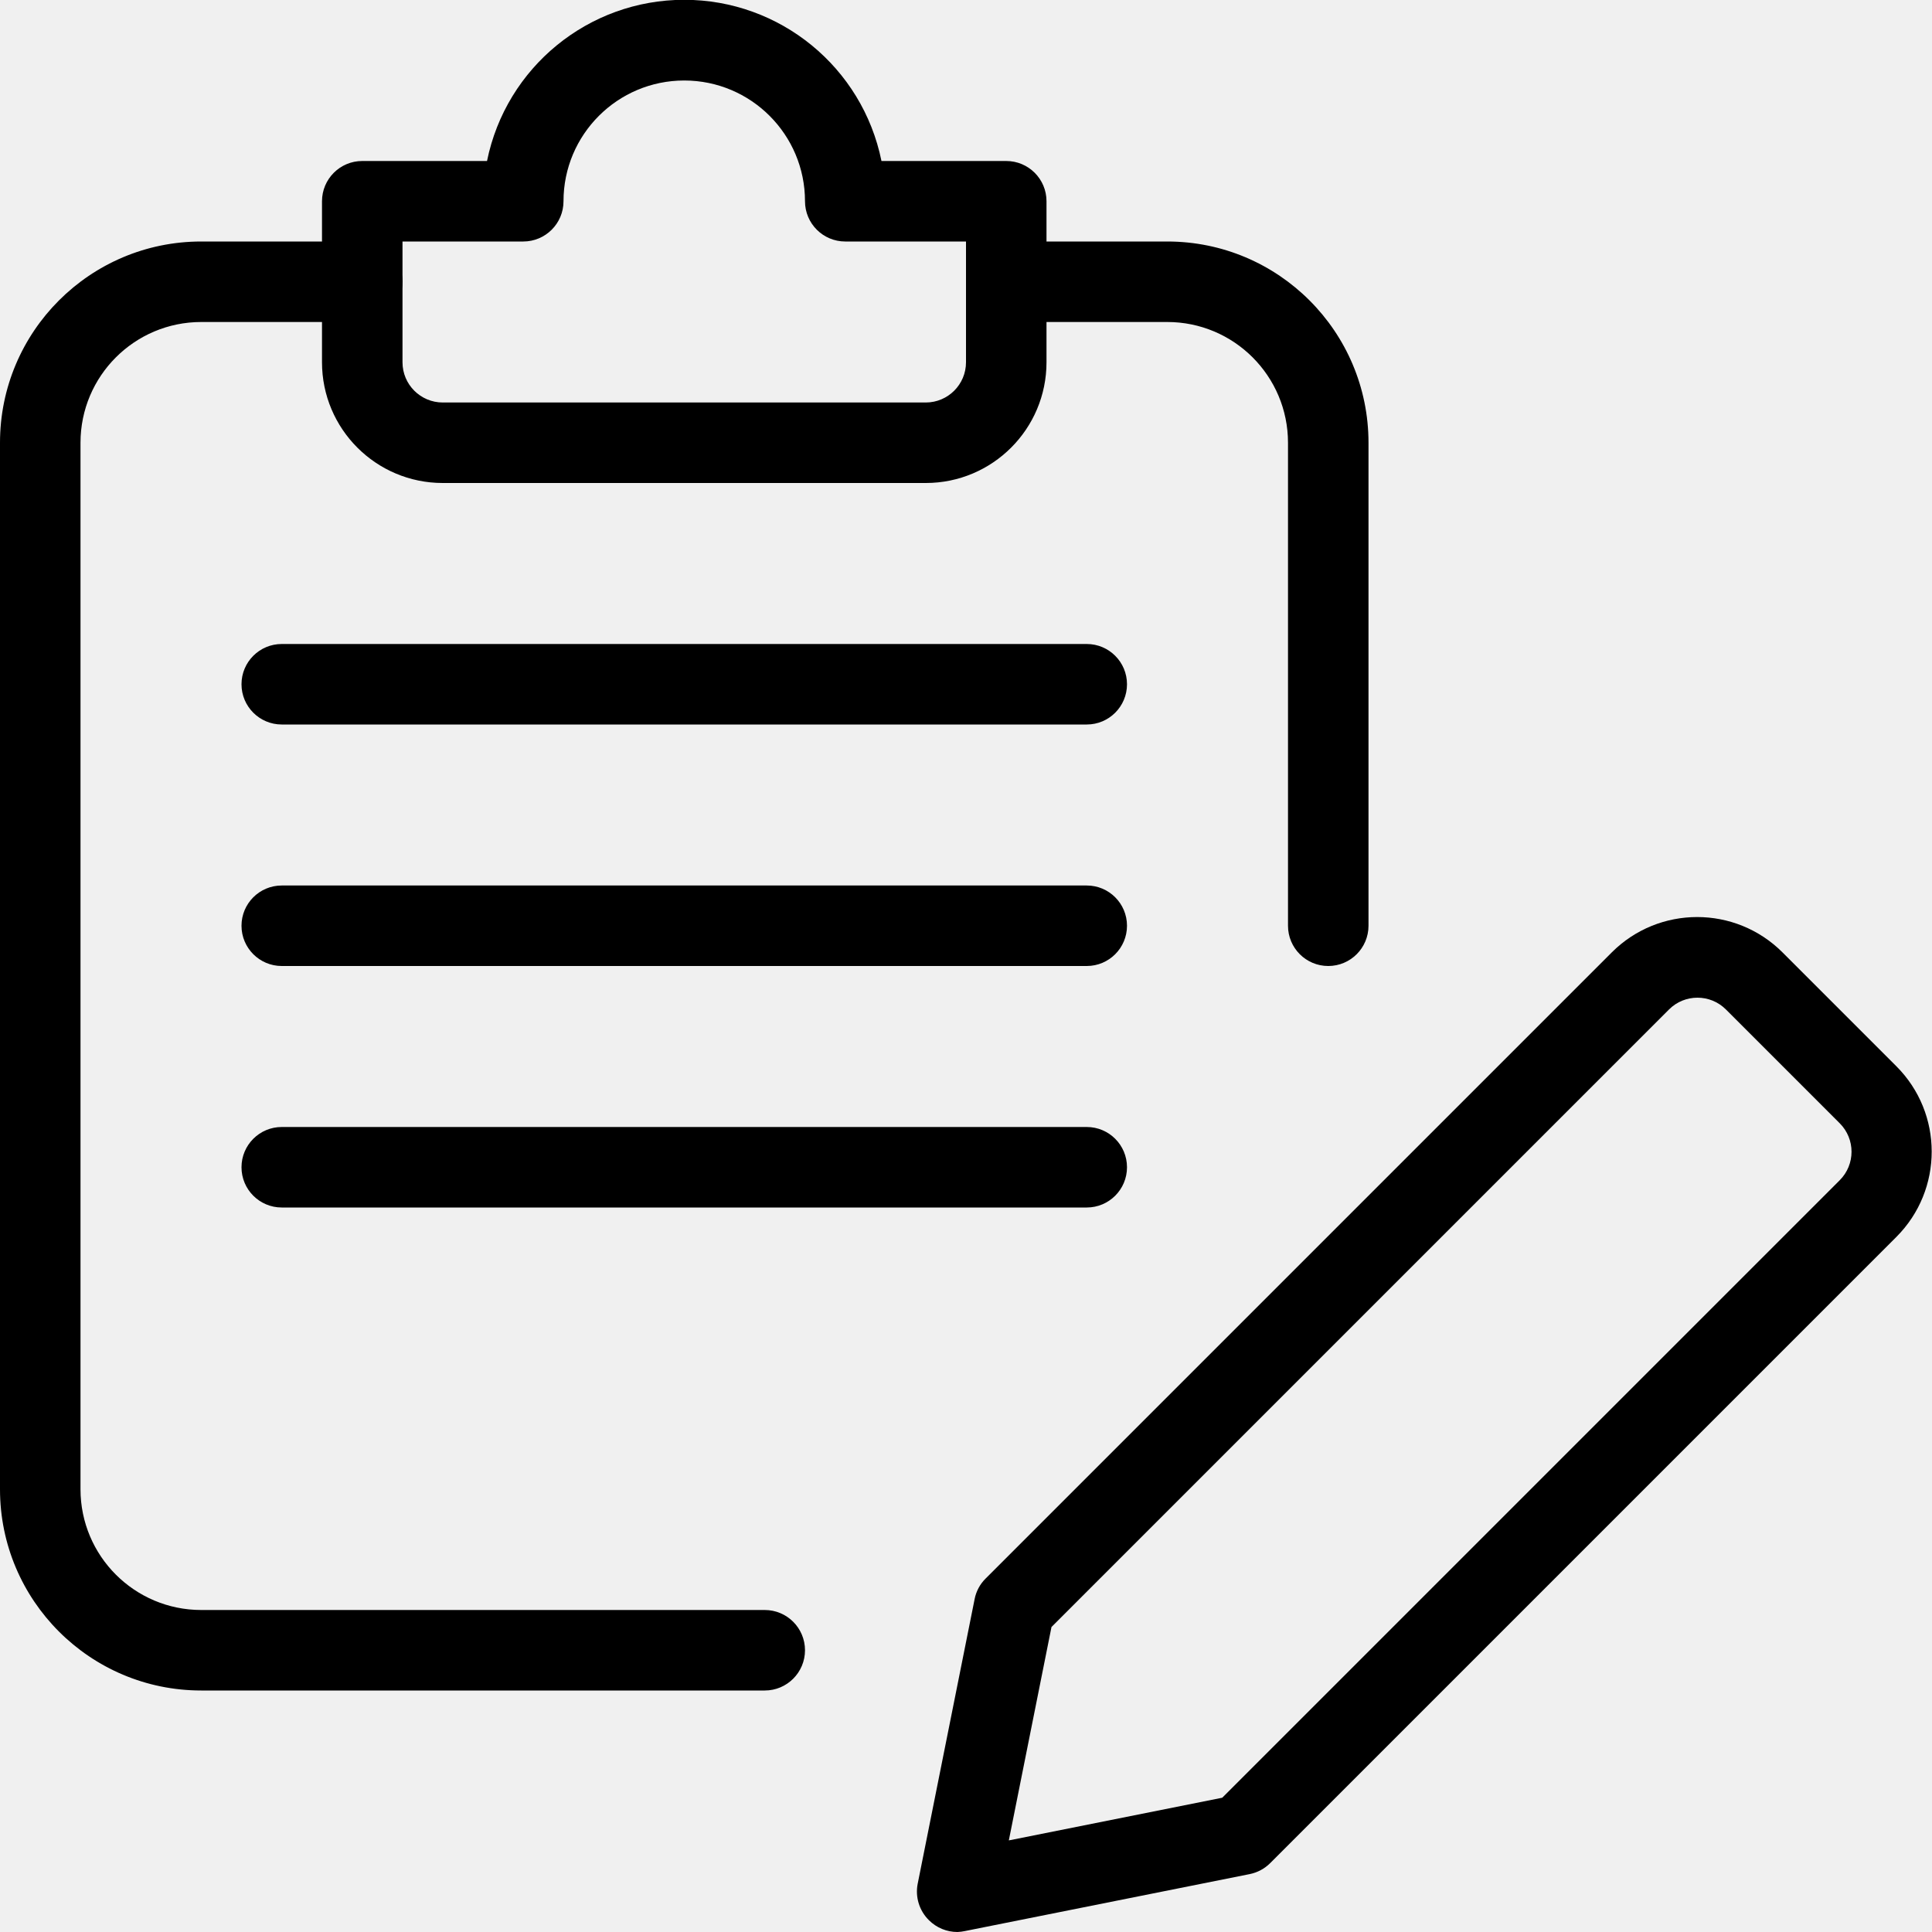
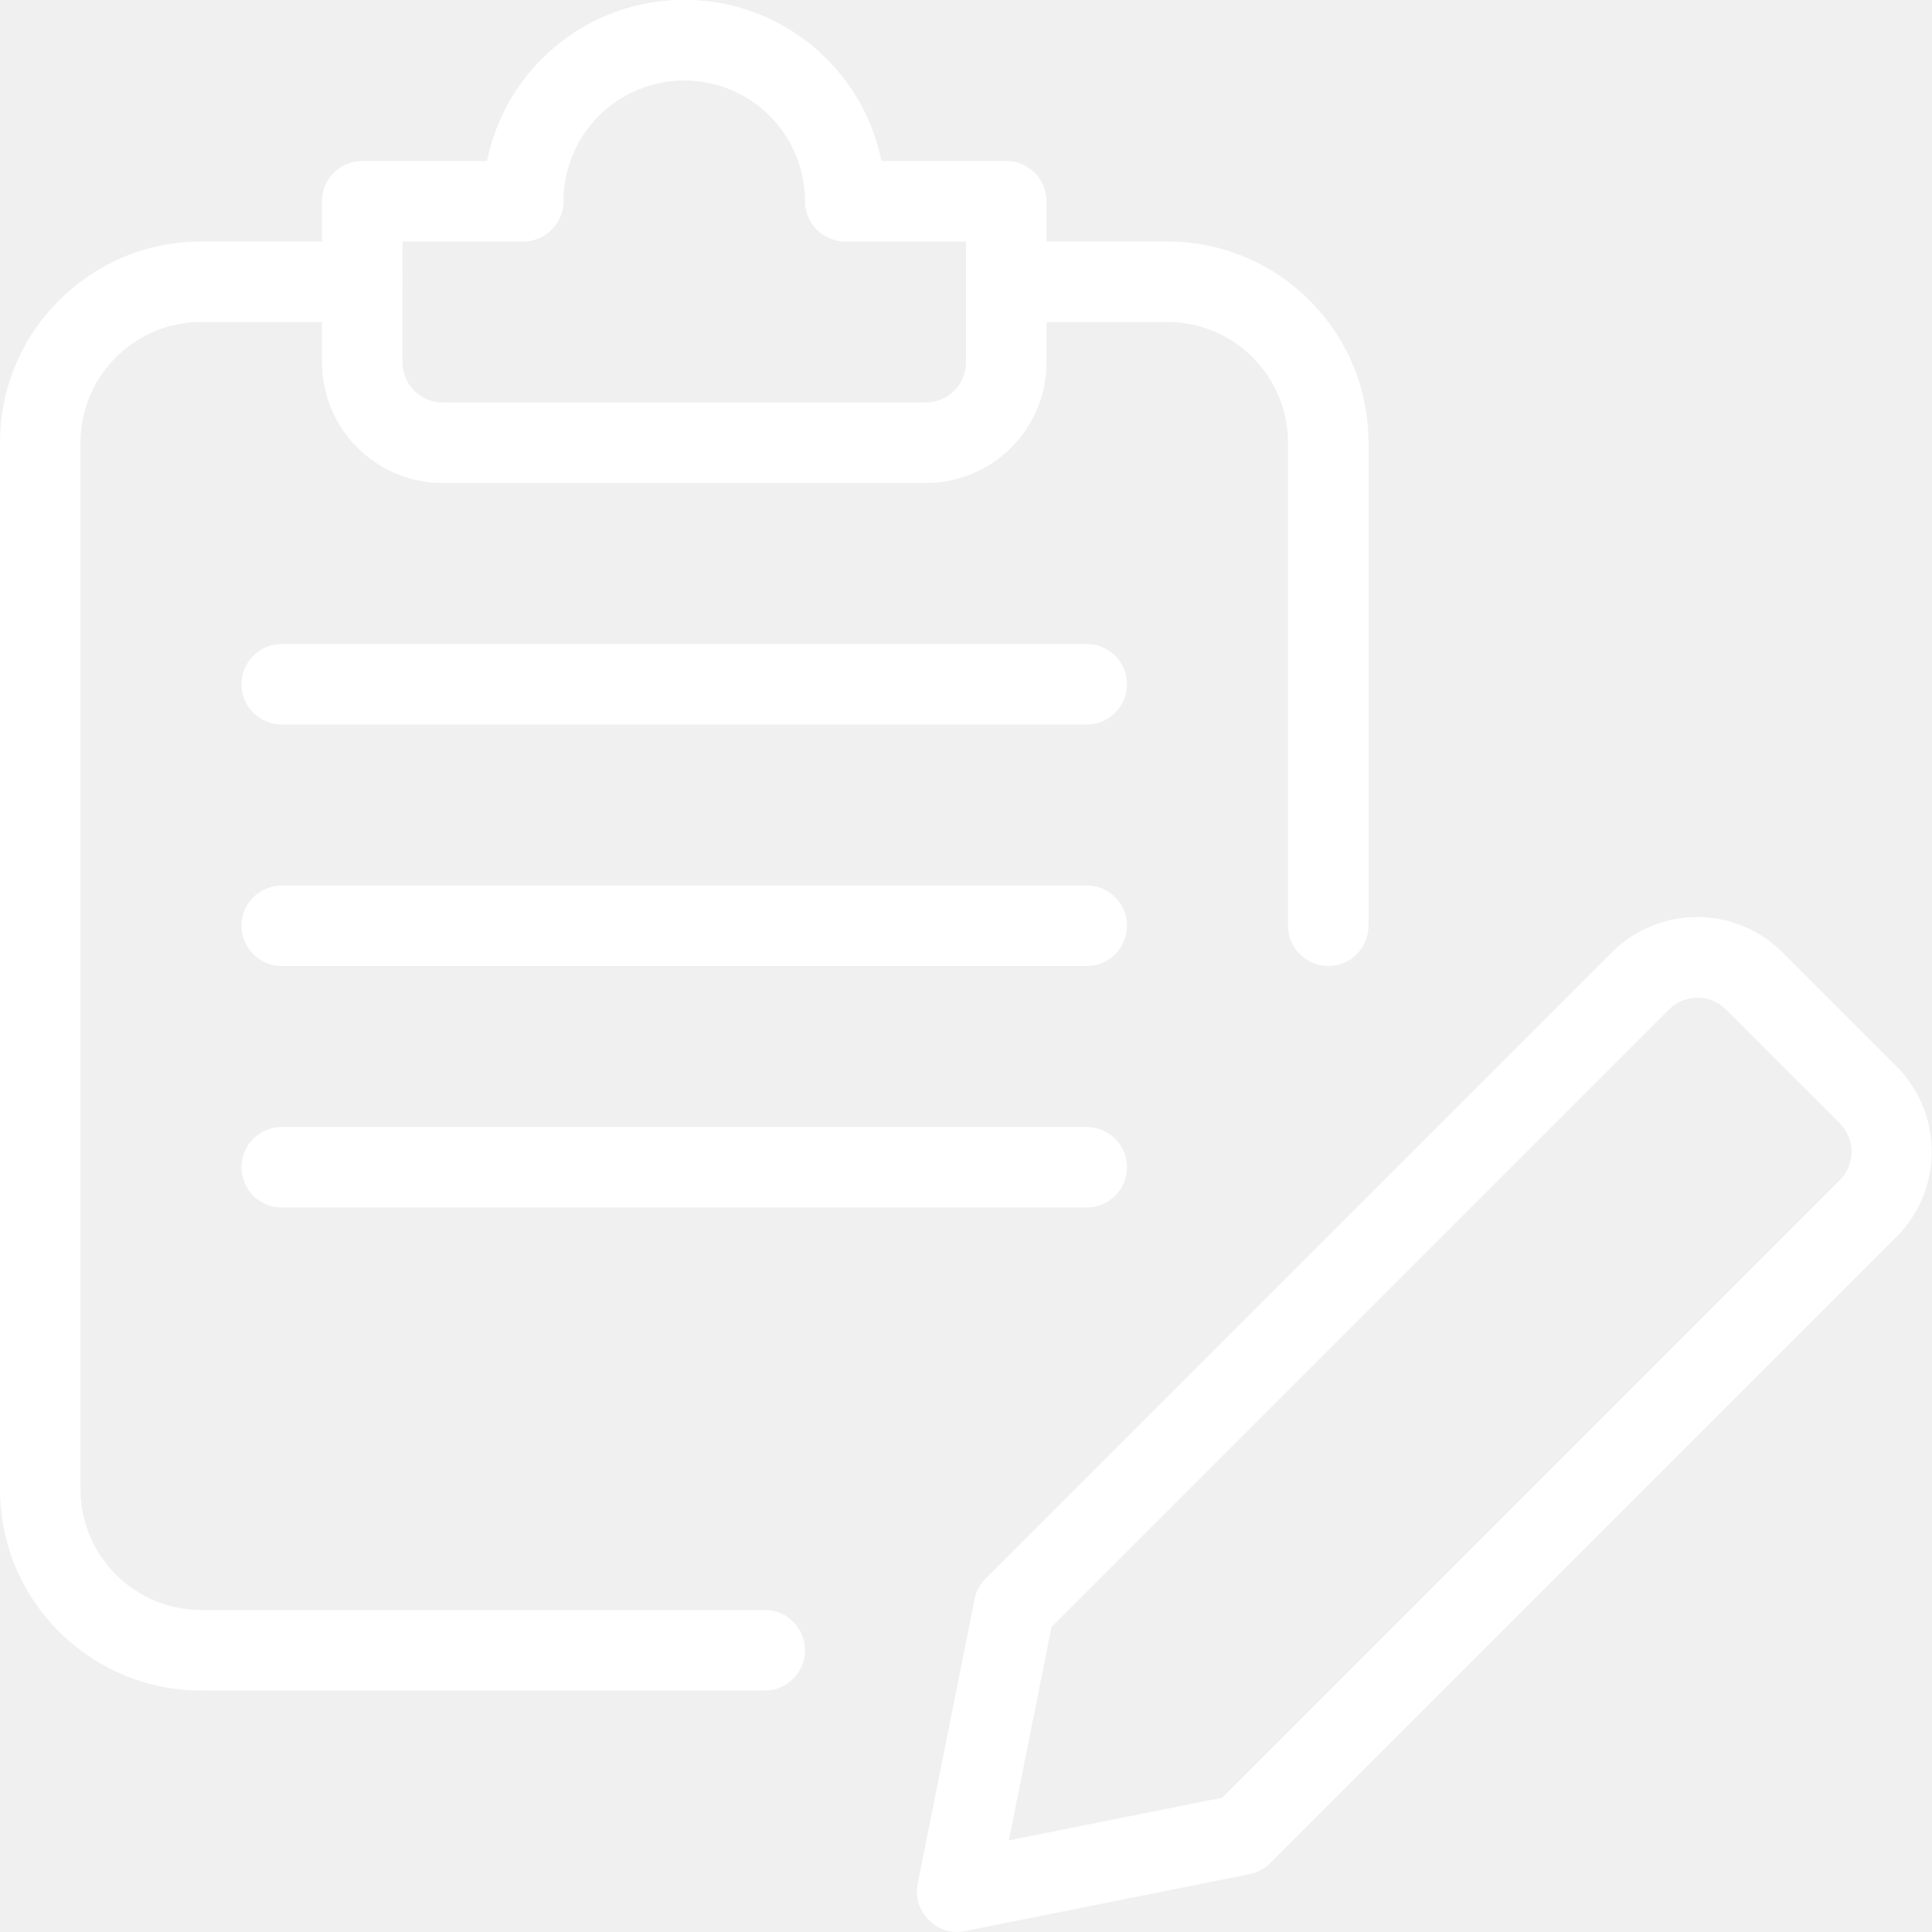
<svg xmlns="http://www.w3.org/2000/svg" id="createList" width="23.999" height="24" viewBox="0 0 23.999 24">
-   <path id="Path_6" data-name="Path 6" d="M11.894,24a.5.5,0,0,1-.354-.146A.5.5,0,0,1,11.4,23.4l.707-3.535a.49.49,0,0,1,.137-.256l7.778-7.778a1.5,1.5,0,0,1,2.121,0l1.414,1.414a1.5,1.5,0,0,1,0,2.121l-7.778,7.778a.5.5,0,0,1-.256.137l-3.535.707A.531.531,0,0,1,11.894,24Zm1.168-3.789-.53,2.651,2.651-.53,7.671-7.671a.5.5,0,0,0,0-.707L21.44,12.54a.5.5,0,0,0-.707,0Zm2.367,2.582h.01Z" />
-   <path id="Path_7" data-name="Path 7" d="M9.5,21h-7A2.5,2.5,0,0,1,0,18.5V5.5A2.5,2.5,0,0,1,2.5,3h2a.5.5,0,0,1,0,1h-2A1.5,1.5,0,0,0,1,5.5v13A1.5,1.5,0,0,0,2.5,20h7a.5.5,0,0,1,0,1Z" />
-   <path id="Path_8" data-name="Path 8" d="M16.5,12a.5.5,0,0,1-.5-.5v-6A1.5,1.5,0,0,0,14.5,4h-2a.5.5,0,0,1,0-1h2A2.5,2.5,0,0,1,17,5.5v6A.5.5,0,0,1,16.5,12Z" />
-   <path id="Path_9" data-name="Path 9" d="M11.5,6h-6A1.5,1.5,0,0,1,4,4.5v-2A.5.5,0,0,1,4.5,2H6.05a2.5,2.5,0,0,1,4.9,0H12.5a.5.5,0,0,1,.5.5v2A1.5,1.5,0,0,1,11.5,6ZM5,3V4.5a.5.5,0,0,0,.5.5h6a.5.5,0,0,0,.5-.5V3H10.5a.5.5,0,0,1-.5-.5,1.5,1.5,0,0,0-3,0,.5.5,0,0,1-.5.5Z" />
-   <path id="Path_10" data-name="Path 10" d="M13.5,9H3.5a.5.5,0,0,1,0-1h10a.5.5,0,0,1,0,1Z" />
-   <path id="Path_11" data-name="Path 11" d="M13.5,12H3.5a.5.5,0,0,1,0-1h10a.5.5,0,0,1,0,1Z" />
-   <path id="Path_12" data-name="Path 12" d="M13.5,15H3.5a.5.5,0,0,1,0-1h10a.5.5,0,0,1,0,1Z" />
+   <path id="Path_6" data-name="Path 6" d="M11.894,24a.5.5,0,0,1-.354-.146A.5.5,0,0,1,11.4,23.4l.707-3.535a.49.49,0,0,1,.137-.256l7.778-7.778a1.5,1.5,0,0,1,2.121,0l1.414,1.414a1.5,1.5,0,0,1,0,2.121l-7.778,7.778a.5.5,0,0,1-.256.137l-3.535.707A.531.531,0,0,1,11.894,24Zm1.168-3.789-.53,2.651,2.651-.53,7.671-7.671a.5.5,0,0,0,0-.707L21.44,12.54a.5.5,0,0,0-.707,0Zm2.367,2.582h.01Z" fill="#fff" />
+   <path id="Path_7" data-name="Path 7" d="M9.5,21h-7A2.5,2.5,0,0,1,0,18.5V5.5A2.5,2.5,0,0,1,2.5,3h2a.5.5,0,0,1,0,1h-2A1.5,1.5,0,0,0,1,5.5v13A1.5,1.5,0,0,0,2.5,20h7a.5.5,0,0,1,0,1Z" fill="#fff" />
+   <path id="Path_8" data-name="Path 8" d="M16.5,12a.5.5,0,0,1-.5-.5v-6A1.5,1.5,0,0,0,14.5,4h-2a.5.5,0,0,1,0-1h2A2.5,2.5,0,0,1,17,5.5v6A.5.5,0,0,1,16.5,12Z" fill="#fff" />
+   <path id="Path_9" data-name="Path 9" d="M11.5,6h-6A1.5,1.5,0,0,1,4,4.5v-2A.5.5,0,0,1,4.5,2H6.05a2.5,2.5,0,0,1,4.9,0H12.5a.5.5,0,0,1,.5.5v2A1.5,1.5,0,0,1,11.5,6ZM5,3V4.5a.5.5,0,0,0,.5.5h6a.5.5,0,0,0,.5-.5V3H10.5a.5.5,0,0,1-.5-.5,1.5,1.5,0,0,0-3,0,.5.5,0,0,1-.5.5Z" fill="#fff" />
+   <path id="Path_10" data-name="Path 10" d="M13.5,9H3.5a.5.5,0,0,1,0-1h10a.5.5,0,0,1,0,1Z" fill="#fff" />
+   <path id="Path_11" data-name="Path 11" d="M13.5,12H3.5a.5.5,0,0,1,0-1h10a.5.5,0,0,1,0,1Z" fill="#fff" />
+   <path id="Path_12" data-name="Path 12" d="M13.5,15H3.5a.5.5,0,0,1,0-1h10a.5.5,0,0,1,0,1Z" fill="#fff" />
</svg>
